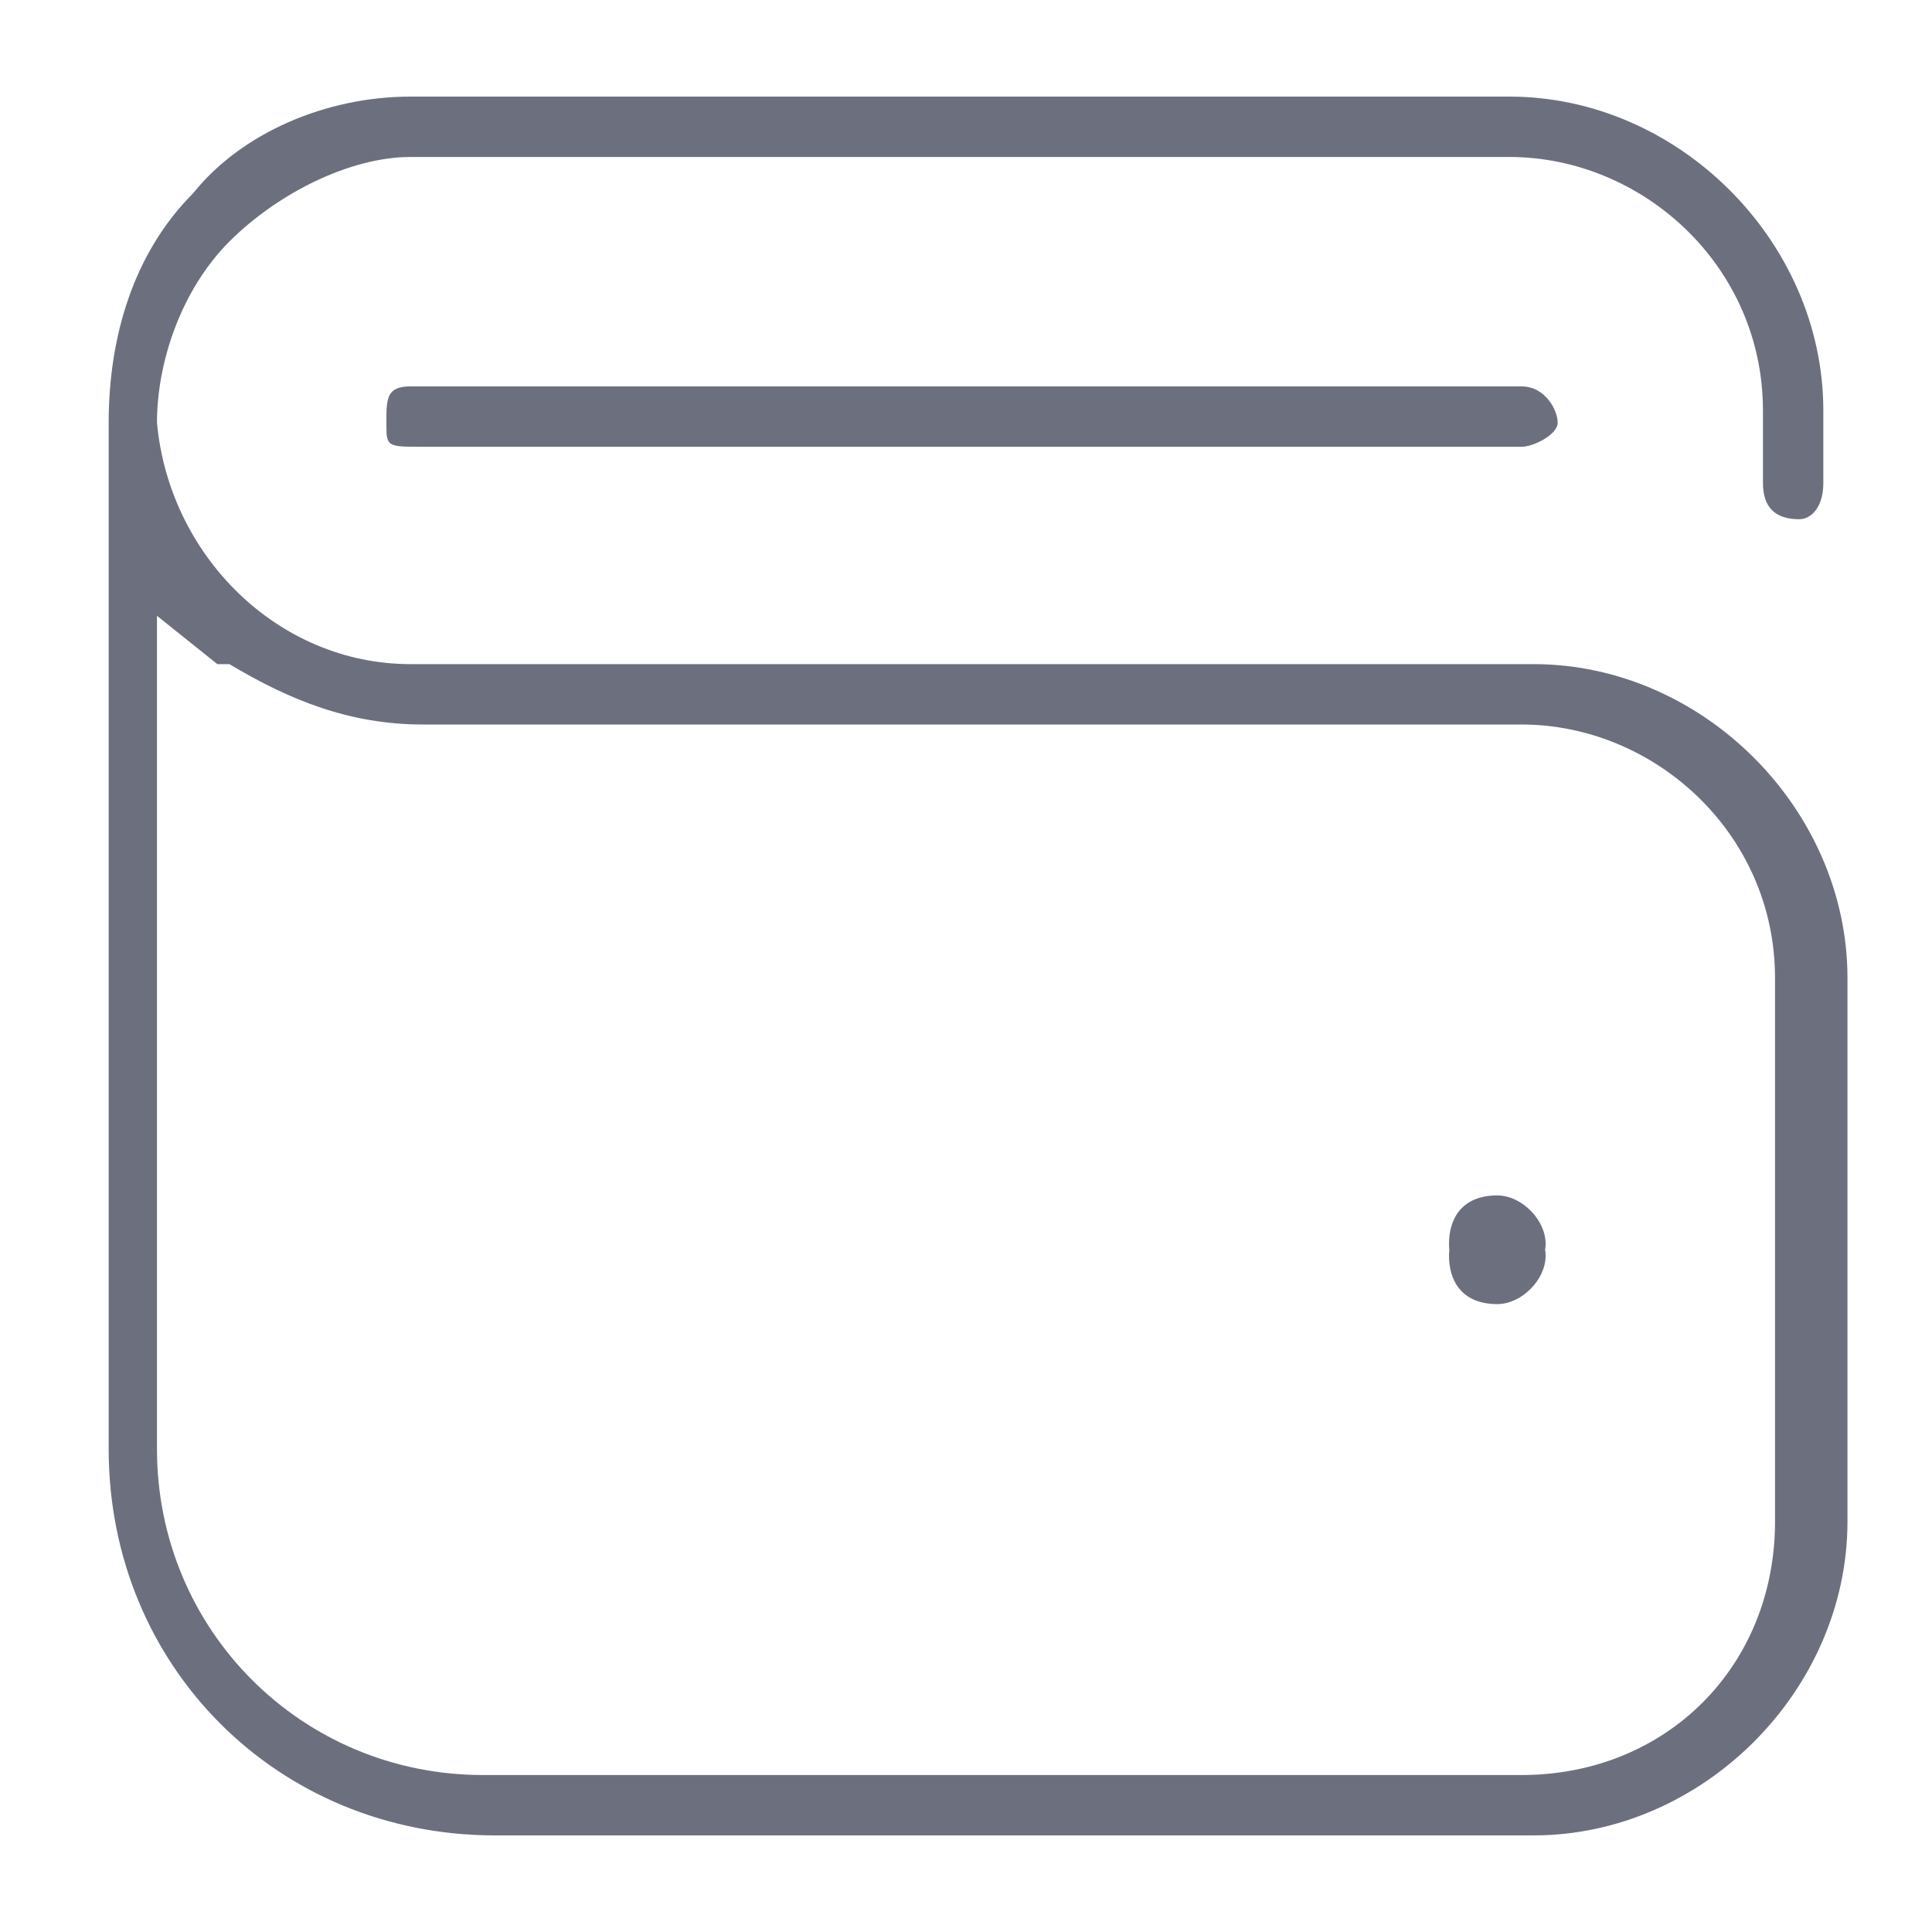
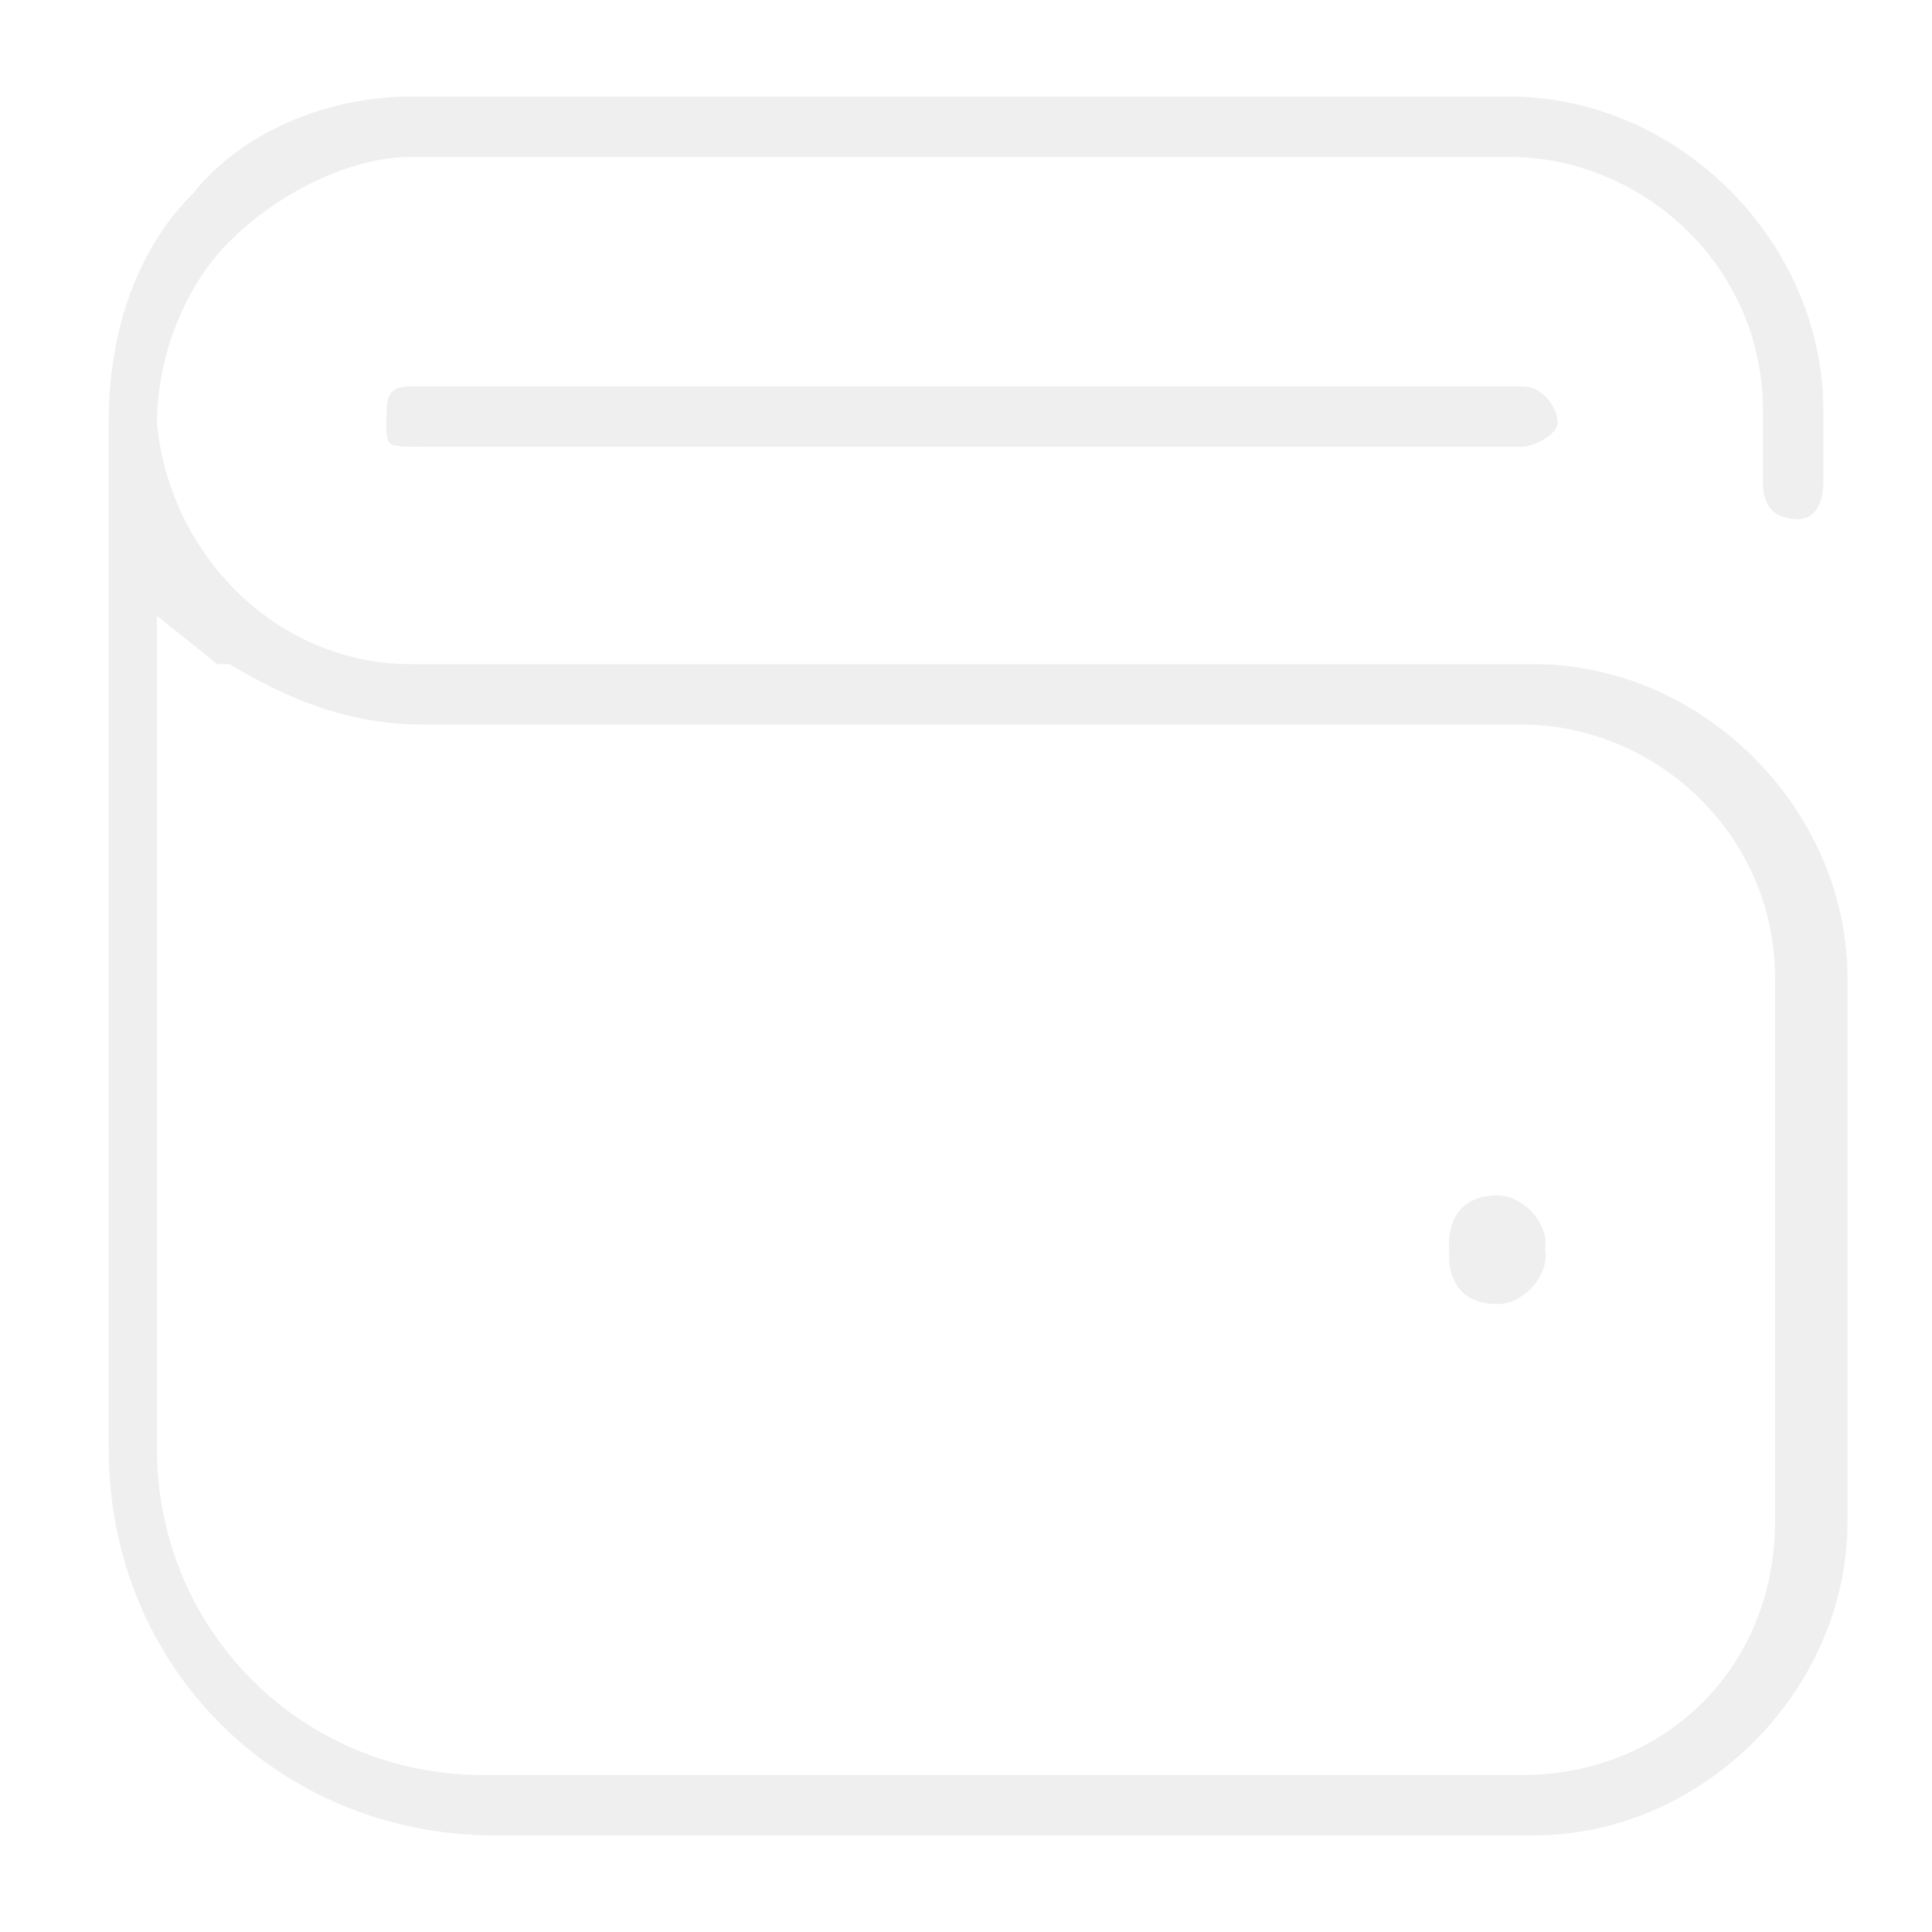
<svg xmlns="http://www.w3.org/2000/svg" id="Layer_1" version="1.1" viewBox="0 0 16 16">
  <defs>
    <style>
      .st0 {
-         fill: #6c707e;
+         fill: #efefef;
      }
    </style>
  </defs>
  <path class="st0" d="M12.4,9.9c-.3,0-.4.2-.4.4s.1.4.4.4c.2,0,.4-.2.4-.4h0c0-.2-.2-.4-.4-.4ZM12.4,9.9c-.3,0-.4.2-.4.4s.1.4.4.4c.2,0,.4-.2.4-.4h0c0-.2-.2-.4-.4-.4ZM12.4,9.9c-.3,0-.4.2-.4.4s.1.4.4.4c.2,0,.4-.2.4-.4h0c0-.2-.2-.4-.4-.4ZM12.4,9.9c-.3,0-.4.2-.4.4s.1.4.4.4c.2,0,.4-.2.4-.4h0c0-.2-.2-.4-.4-.4ZM12.4,9.9c-.3,0-.4.2-.4.4s.1.4.4.4c.2,0,.4-.2.4-.4h0c0-.2-.2-.4-.4-.4ZM12.4,9.9c-.3,0-.4.2-.4.4s.1.4.4.4c.2,0,.4-.2.4-.4h0c0-.2-.2-.4-.4-.4ZM12.4,9.9c-.3,0-.4.2-.4.4s.1.4.4.4c.2,0,.4-.2.4-.4h0c0-.2-.2-.4-.4-.4ZM12.4,9.9c-.3,0-.4.2-.4.4s.1.4.4.4c.2,0,.4-.2.4-.4h0c0-.2-.2-.4-.4-.4ZM14.9,4.3c.1,0,.2-.1.2-.3v-.6c0-1.4-1.2-2.6-2.6-2.6H3.4c-.7,0-1.4.3-1.8.8-.5.5-.7,1.2-.7,1.9v8.5c0,1.8,1.4,3.2,3.2,3.2h8.6c1.4,0,2.6-1.2,2.6-2.6v-4.5c0-1.4-1.2-2.6-2.6-2.6H3.4c-1.1,0-2-.9-2.1-2,0-.5.2-1.1.6-1.5s1-.7,1.5-.7h9.1c1.1,0,2.1.9,2.1,2.1v.6c0,.2.1.3.3.3ZM1.9,5.5c.5.3,1,.5,1.6.5h9.1c1.1,0,2.1.9,2.1,2.1v4.5c0,1.2-.9,2.1-2.1,2.1H4c-1.5,0-2.7-1.2-2.7-2.7v-6.9l.5.4ZM12.4,10.8c.2,0,.4-.2.4-.4h0c0-.2-.2-.4-.4-.4s-.4.2-.4.4.1.4.4.4ZM12.4,9.9c-.3,0-.4.2-.4.4s.1.4.4.4c.2,0,.4-.2.4-.4h0c0-.2-.2-.4-.4-.4ZM12.4,9.9c-.3,0-.4.2-.4.4s.1.4.4.4c.2,0,.4-.2.4-.4h0c0-.2-.2-.4-.4-.4ZM12.4,9.9c-.3,0-.4.2-.4.4s.1.4.4.4c.2,0,.4-.2.4-.4h0c0-.2-.2-.4-.4-.4ZM12.4,9.9c-.3,0-.4.2-.4.4s.1.4.4.4c.2,0,.4-.2.4-.4h0c0-.2-.2-.4-.4-.4ZM12.4,9.9c-.3,0-.4.2-.4.4s.1.4.4.4c.2,0,.4-.2.4-.4h0c0-.2-.2-.4-.4-.4ZM12.4,9.9c-.3,0-.4.2-.4.4s.1.4.4.4c.2,0,.4-.2.4-.4h0c0-.2-.2-.4-.4-.4ZM12.4,9.9c-.3,0-.4.2-.4.4s.1.4.4.4c.2,0,.4-.2.4-.4h0c0-.2-.2-.4-.4-.4ZM12.4,9.9c-.3,0-.4.2-.4.4s.1.4.4.4c.2,0,.4-.2.4-.4h0c0-.2-.2-.4-.4-.4ZM12.6,3.2H3.4c-.2,0-.2.1-.2.3s0,.2.3.2h9.1c.1,0,.3-.1.3-.2s-.1-.3-.3-.3Z" />
</svg>
